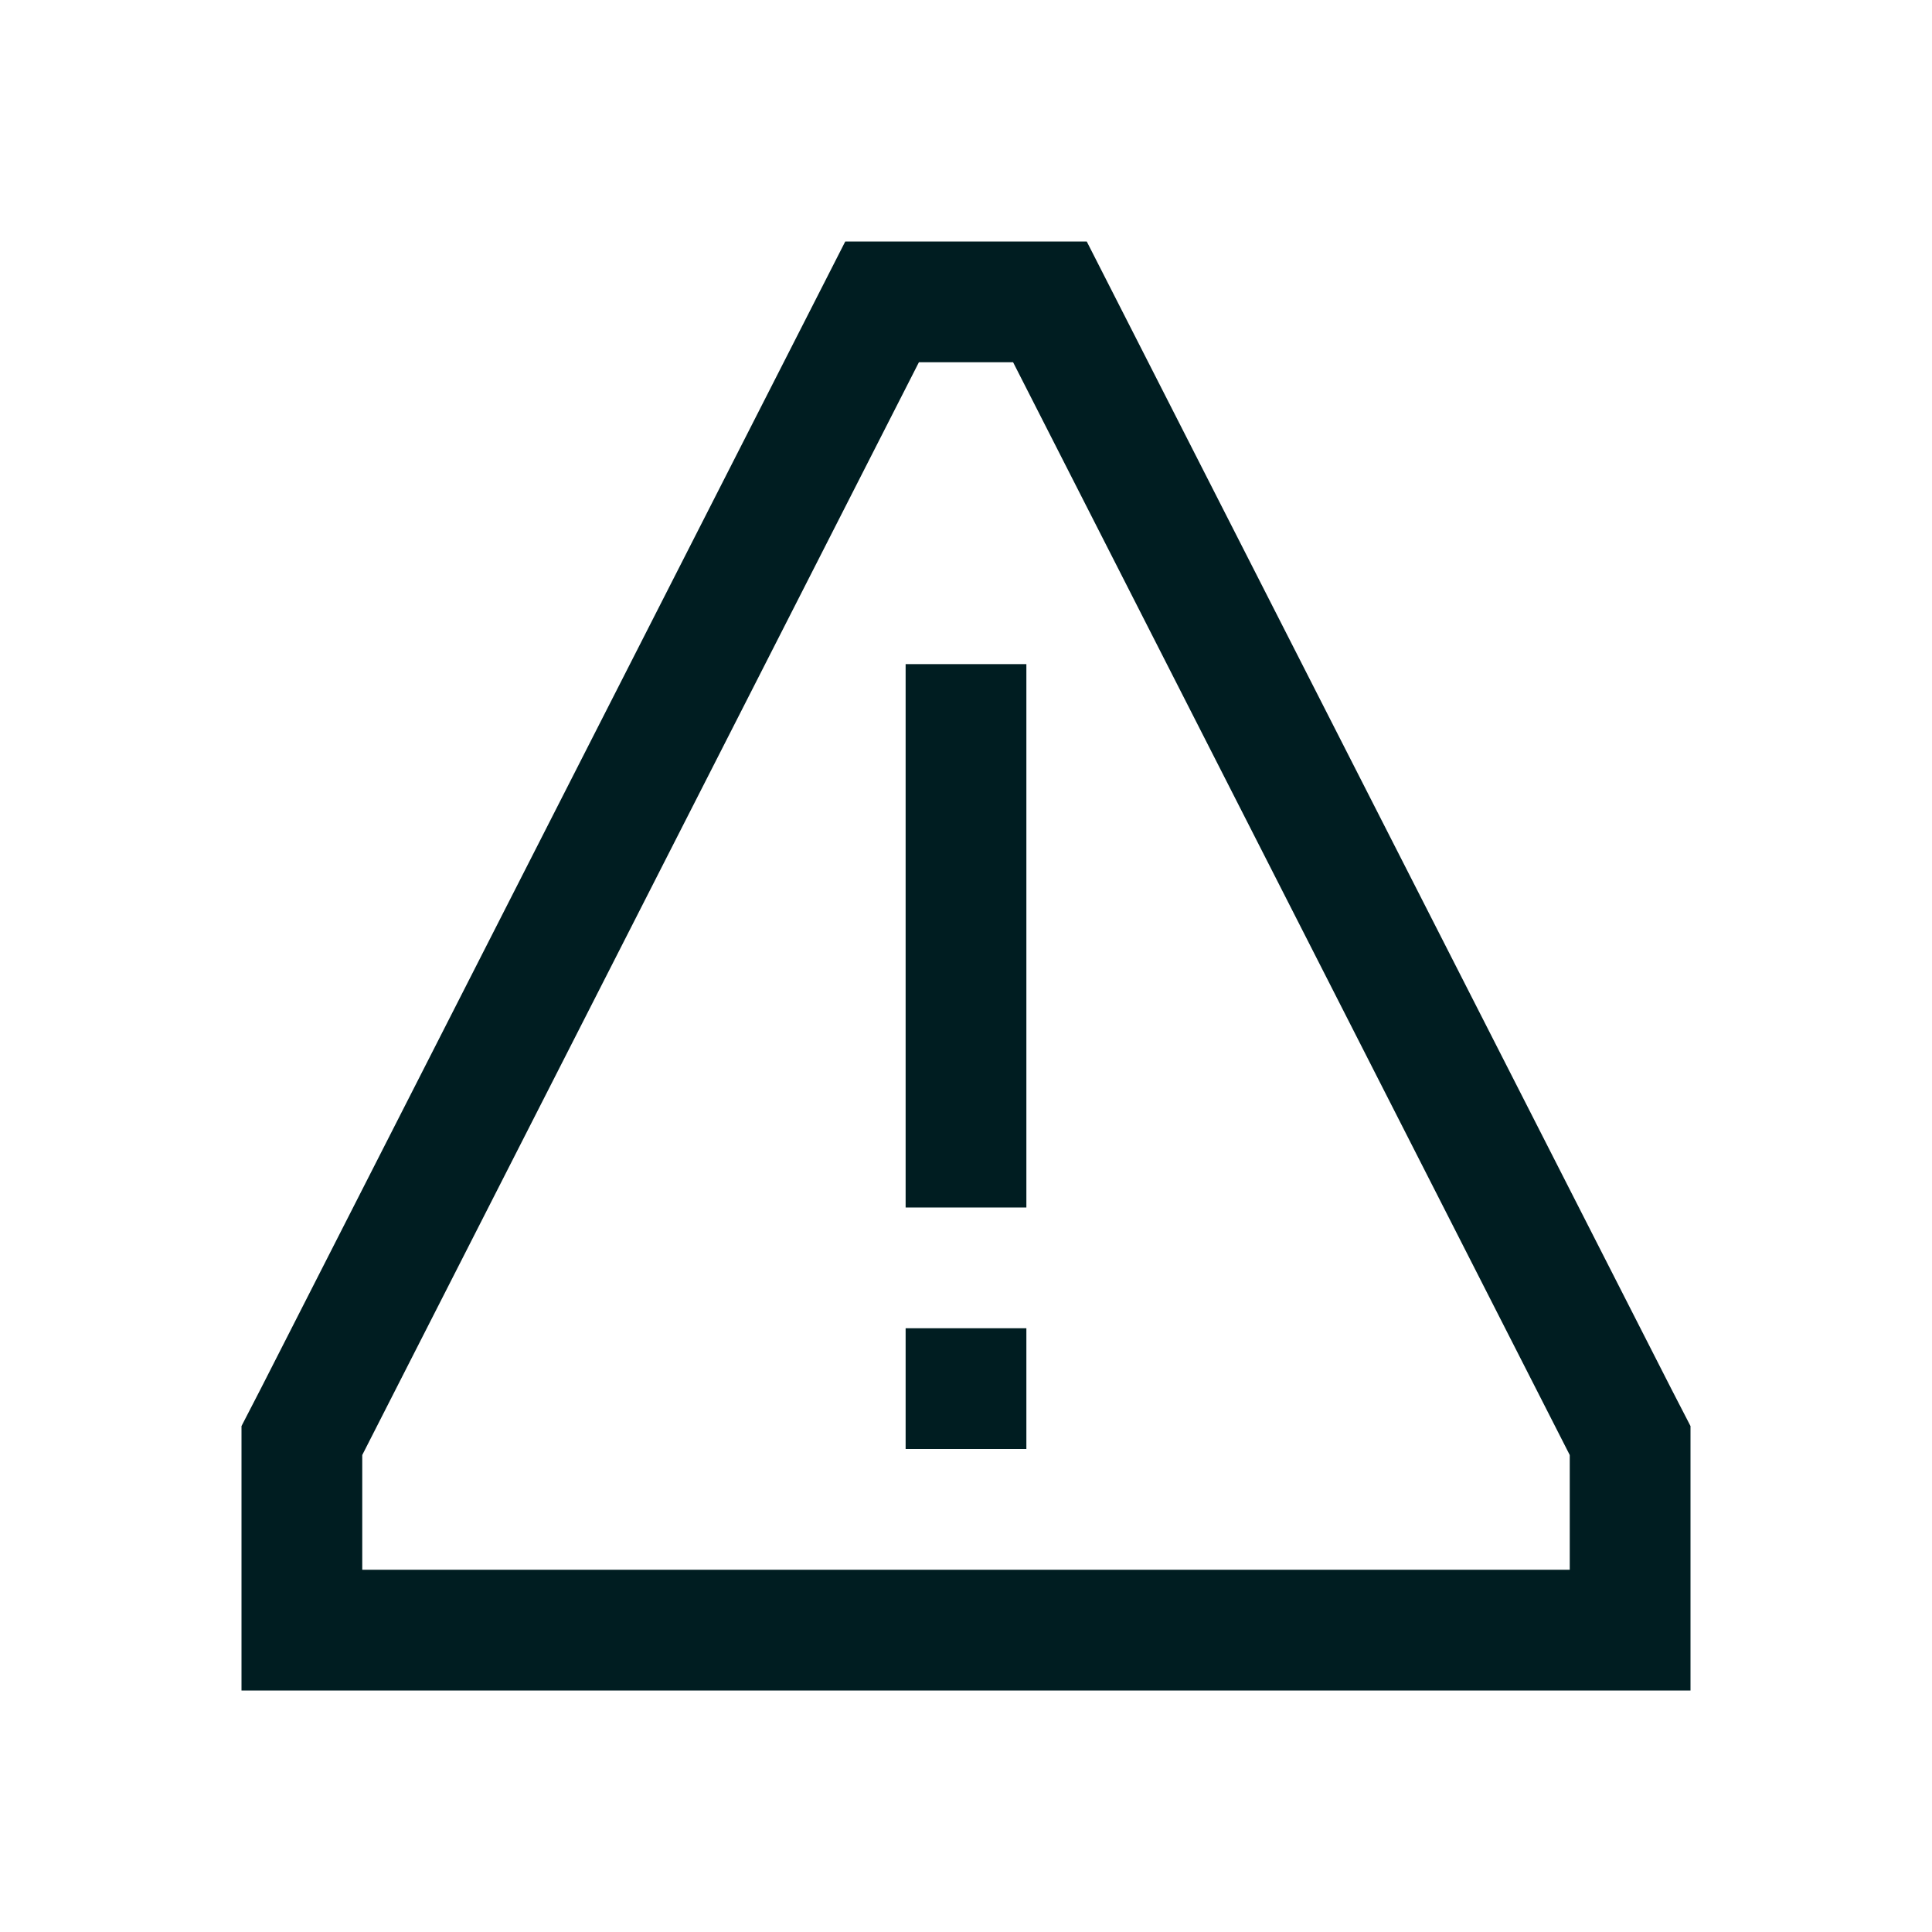
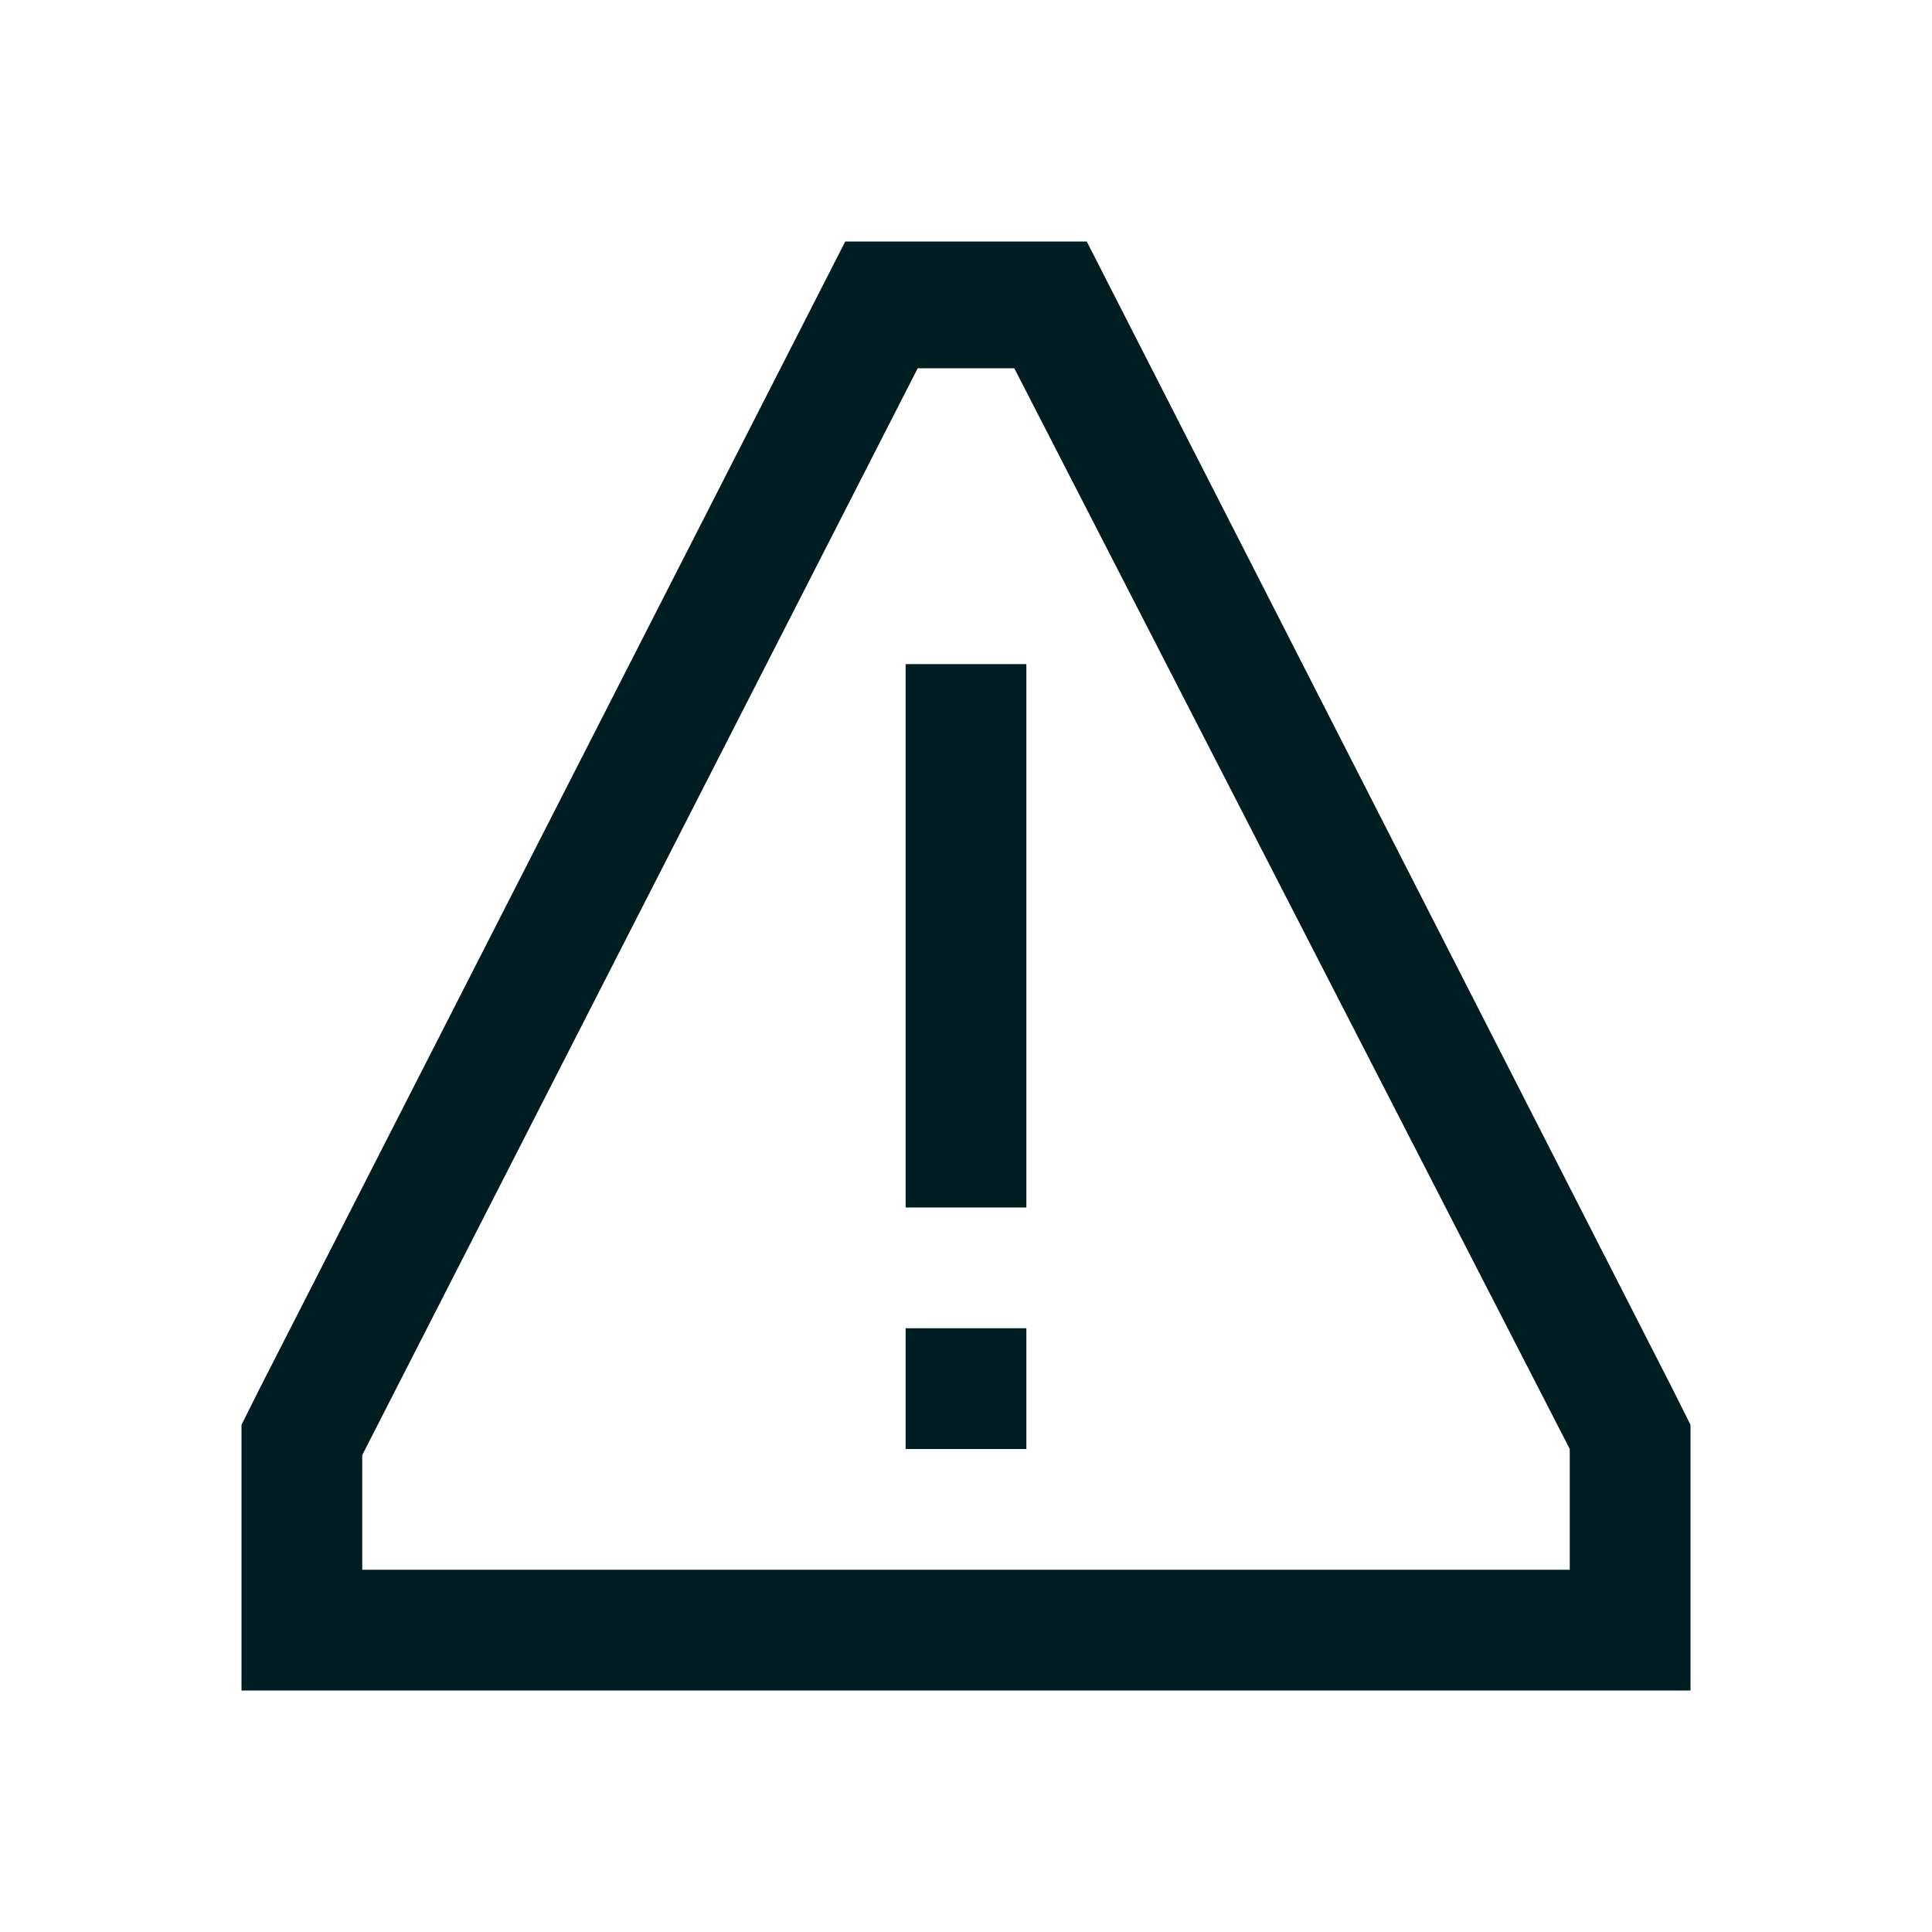
- <svg xmlns="http://www.w3.org/2000/svg" viewBox="0 0 32 32" fill="none">
-   <path d="M27.68 23 18 4h-4L4.32 23l-.32.62V28h24v-4.38l-.32-.62ZM6 26v-1.9L15.22 6h1.56L26 24.1V26H6Z" fill="#001D21" />
-   <path d="M17 11h-2v9h2v-9ZM17 22h-2v2h2v-2Z" fill="#001D21" />
+ <svg xmlns="http://www.w3.org/2000/svg" fill="none" viewBox="0 0 32 32">
+   <path fill="#001d21" d="M27.7 23 18 4h-4L4.3 23l-.3.6V28h24v-4.4zM6 26v-1.9l9.2-18h1.6L26 24v2z" />
+   <path fill="#001d21" d="M17 11h-2v9h2zM17 22h-2v2h2z" />
</svg>
